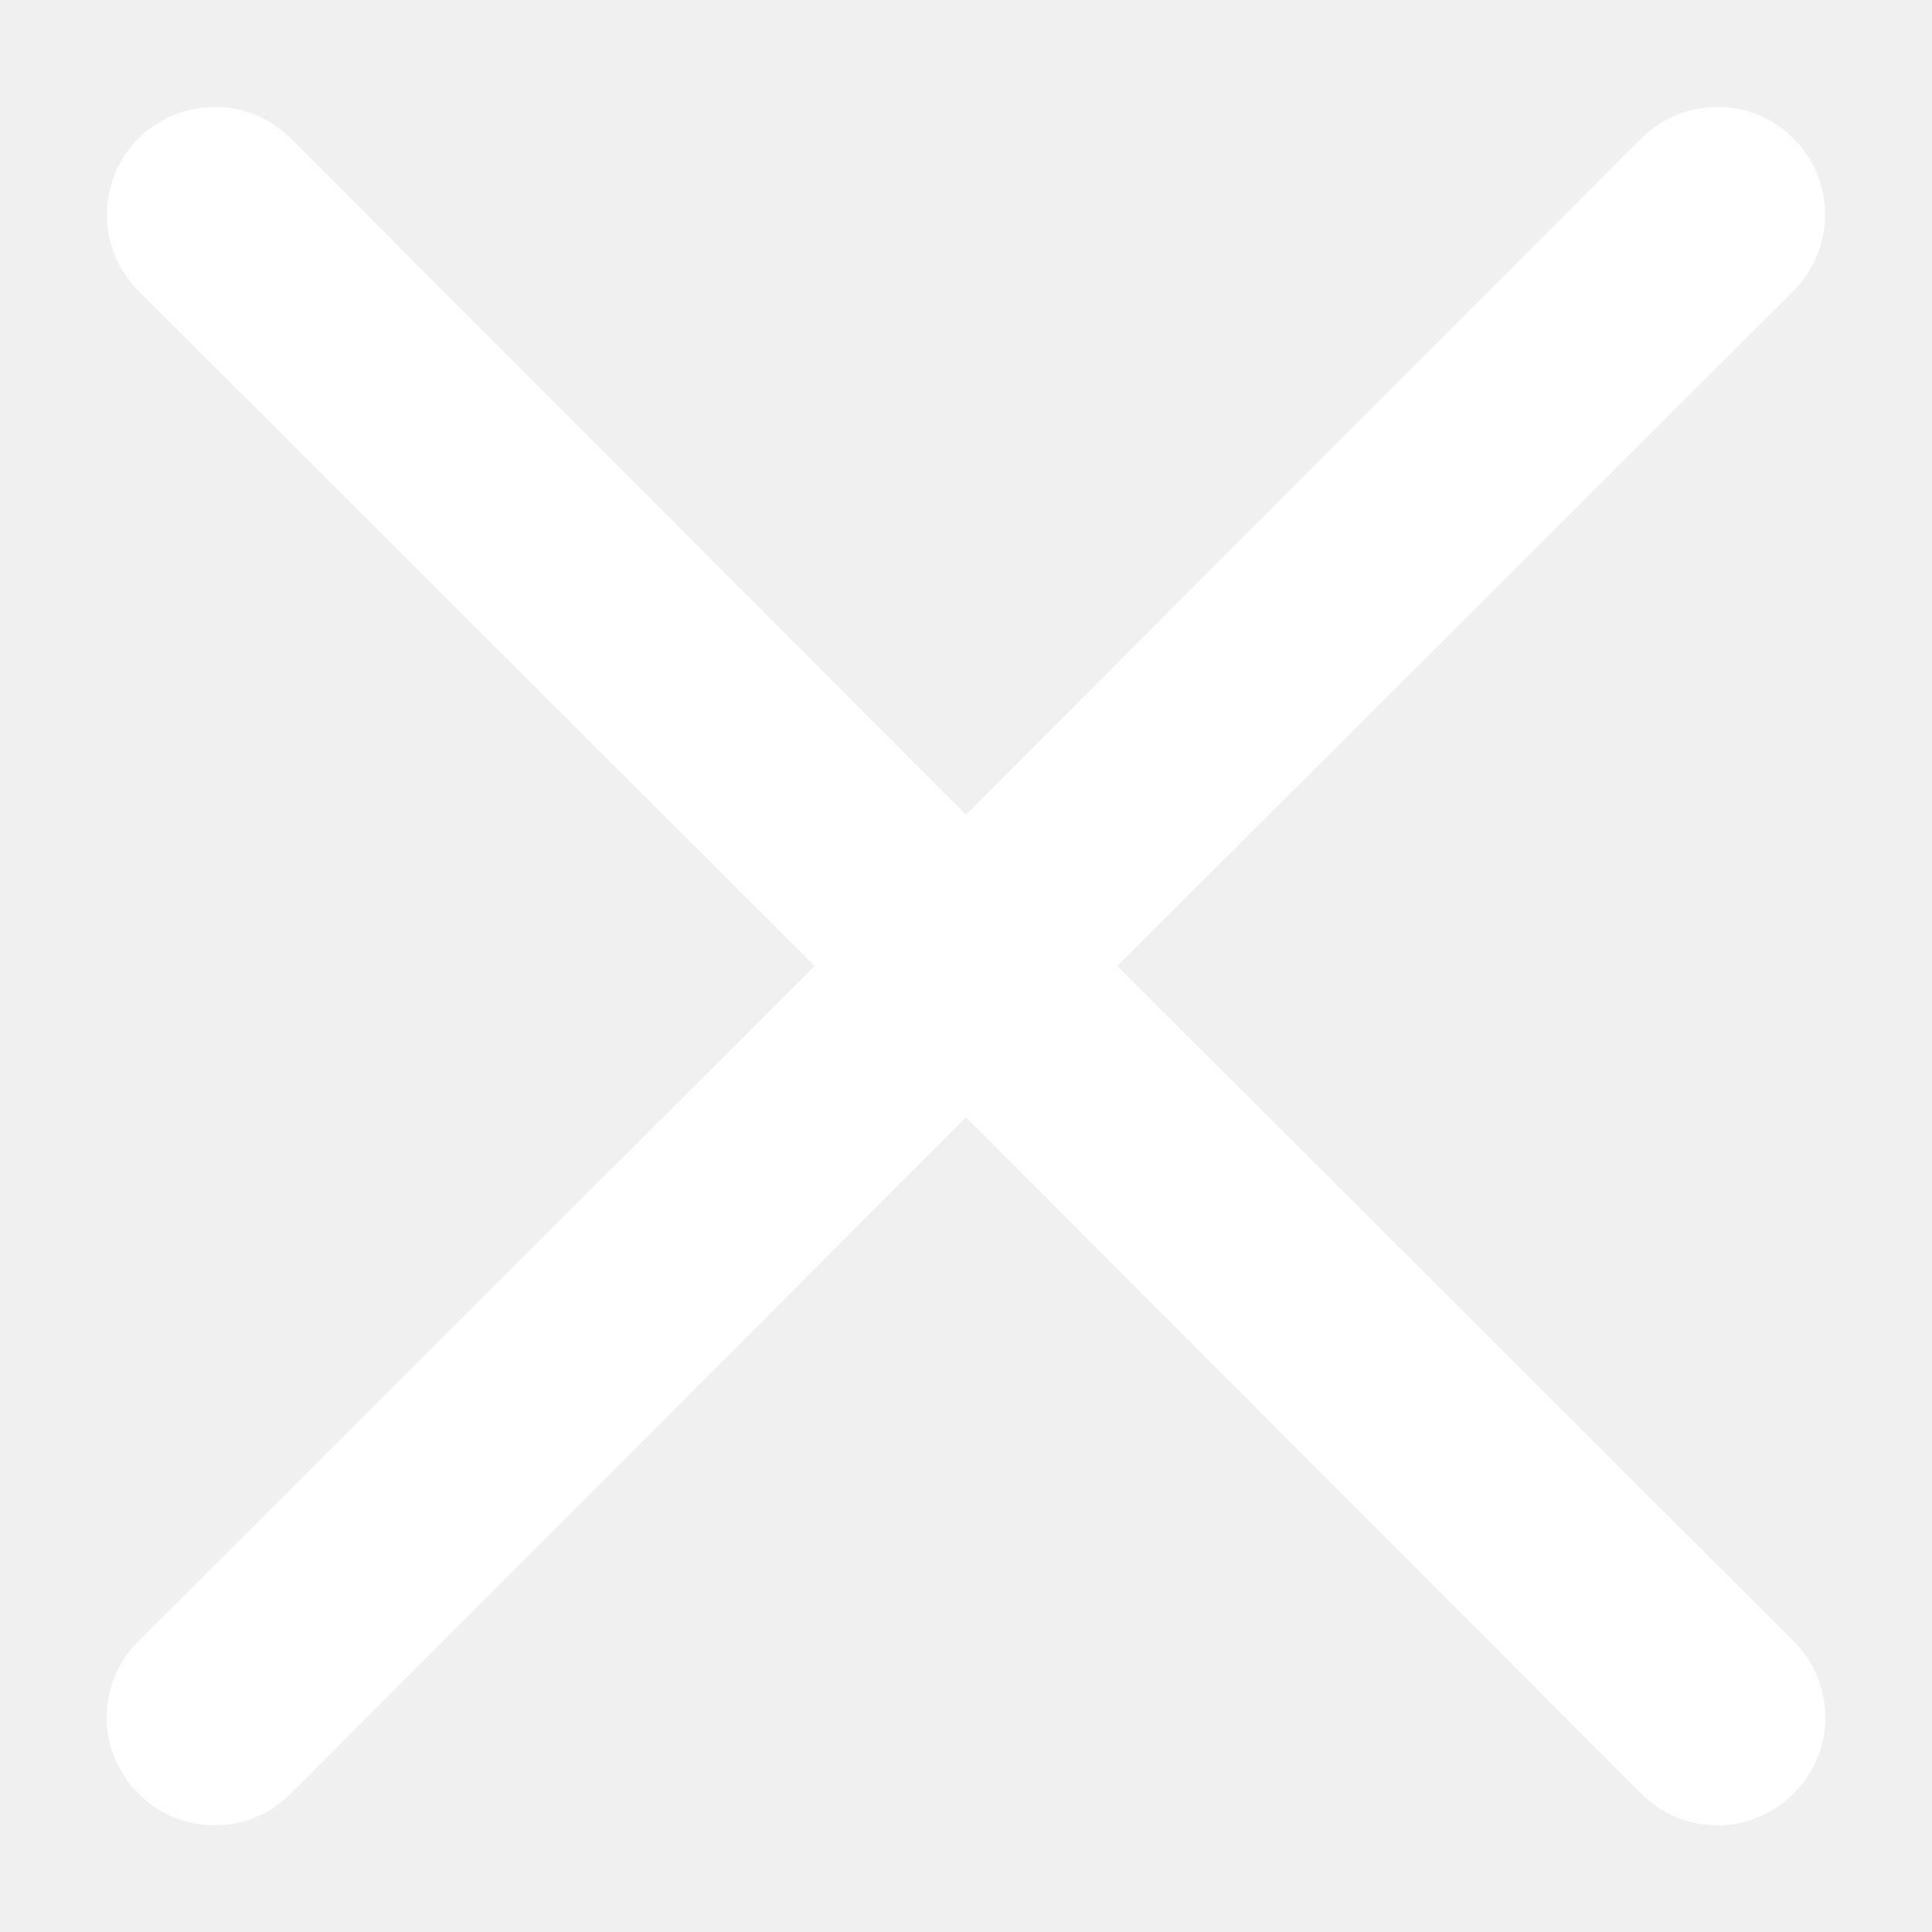
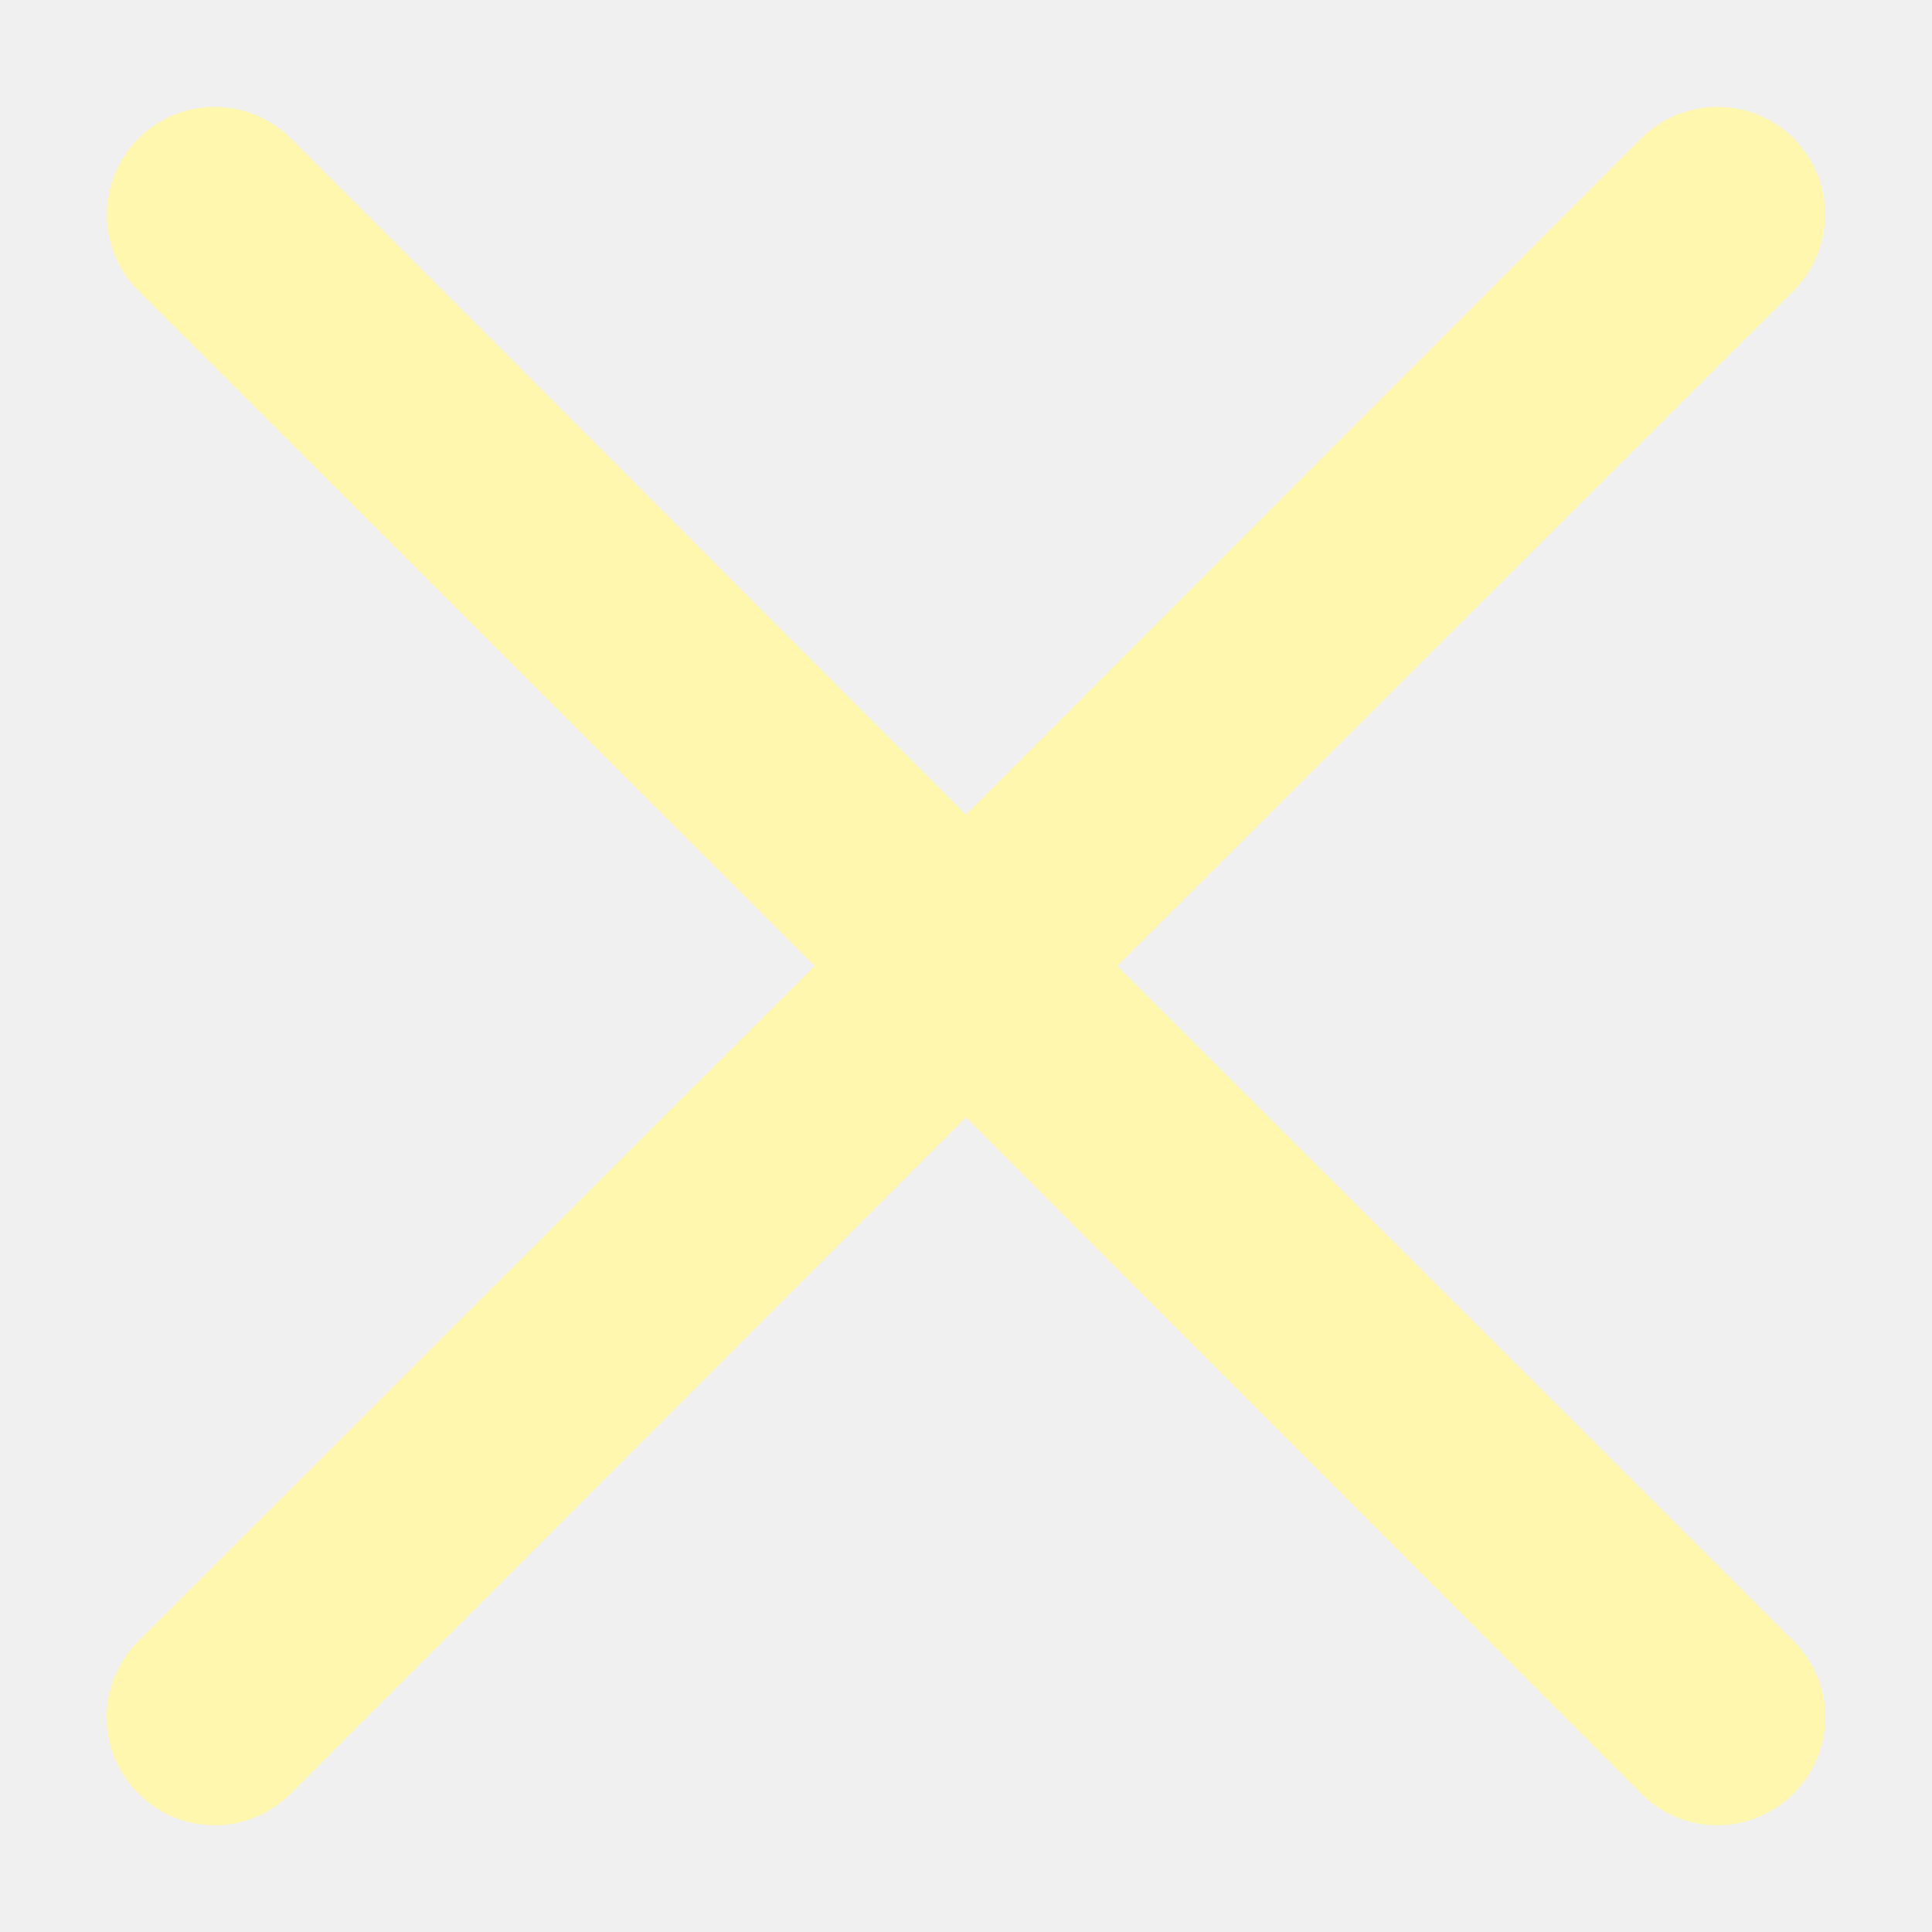
<svg xmlns="http://www.w3.org/2000/svg" width="18" height="18" viewBox="0 0 18 18" fill="#FFF">
-   <path d="M10.41 9L16.71 2.71C16.898 2.522 17.004 2.266 17.004 2C17.004 1.734 16.898 1.478 16.71 1.29C16.522 1.102 16.266 0.996 16 0.996C15.734 0.996 15.478 1.102 15.29 1.29L9 7.59L2.71 1.29C2.522 1.102 2.266 0.996 2 0.996C1.734 0.996 1.478 1.102 1.29 1.29C1.102 1.478 0.996 1.734 0.996 2C0.996 2.266 1.102 2.522 1.29 2.71L7.59 9L1.29 15.29C1.196 15.383 1.122 15.494 1.071 15.615C1.02 15.737 0.994 15.868 0.994 16C0.994 16.132 1.02 16.263 1.071 16.385C1.122 16.506 1.196 16.617 1.29 16.71C1.383 16.804 1.494 16.878 1.615 16.929C1.737 16.98 1.868 17.006 2 17.006C2.132 17.006 2.263 16.98 2.385 16.929C2.506 16.878 2.617 16.804 2.71 16.71L9 10.41L15.29 16.71C15.383 16.804 15.493 16.878 15.615 16.929C15.737 16.98 15.868 17.006 16 17.006C16.132 17.006 16.263 16.98 16.384 16.929C16.506 16.878 16.617 16.804 16.71 16.71C16.804 16.617 16.878 16.506 16.929 16.385C16.98 16.263 17.006 16.132 17.006 16C17.006 15.868 16.98 15.737 16.929 15.615C16.878 15.494 16.804 15.383 16.71 15.29L10.41 9Z" fill="#FFFFFF" />
+   <path d="M10.41 9L16.71 2.71C16.898 2.522 17.004 2.266 17.004 2C17.004 1.734 16.898 1.478 16.71 1.29C16.522 1.102 16.266 0.996 16 0.996C15.734 0.996 15.478 1.102 15.29 1.29L9 7.59L2.71 1.29C2.522 1.102 2.266 0.996 2 0.996C1.734 0.996 1.478 1.102 1.29 1.29C1.102 1.478 0.996 1.734 0.996 2C0.996 2.266 1.102 2.522 1.29 2.71L7.59 9L1.29 15.29C1.196 15.383 1.122 15.494 1.071 15.615C1.02 15.737 0.994 15.868 0.994 16C0.994 16.132 1.02 16.263 1.071 16.385C1.122 16.506 1.196 16.617 1.29 16.71C1.383 16.804 1.494 16.878 1.615 16.929C1.737 16.98 1.868 17.006 2 17.006C2.132 17.006 2.263 16.98 2.385 16.929C2.506 16.878 2.617 16.804 2.71 16.71L9 10.41L15.29 16.71C15.383 16.804 15.493 16.878 15.615 16.929C15.737 16.98 15.868 17.006 16 17.006C16.132 17.006 16.263 16.98 16.384 16.929C16.506 16.878 16.617 16.804 16.71 16.71C16.804 16.617 16.878 16.506 16.929 16.385C16.98 16.263 17.006 16.132 17.006 16C17.006 15.868 16.98 15.737 16.929 15.615C16.878 15.494 16.804 15.383 16.71 15.29L10.41 9Z" fill="#FFF7AD" />
</svg>
